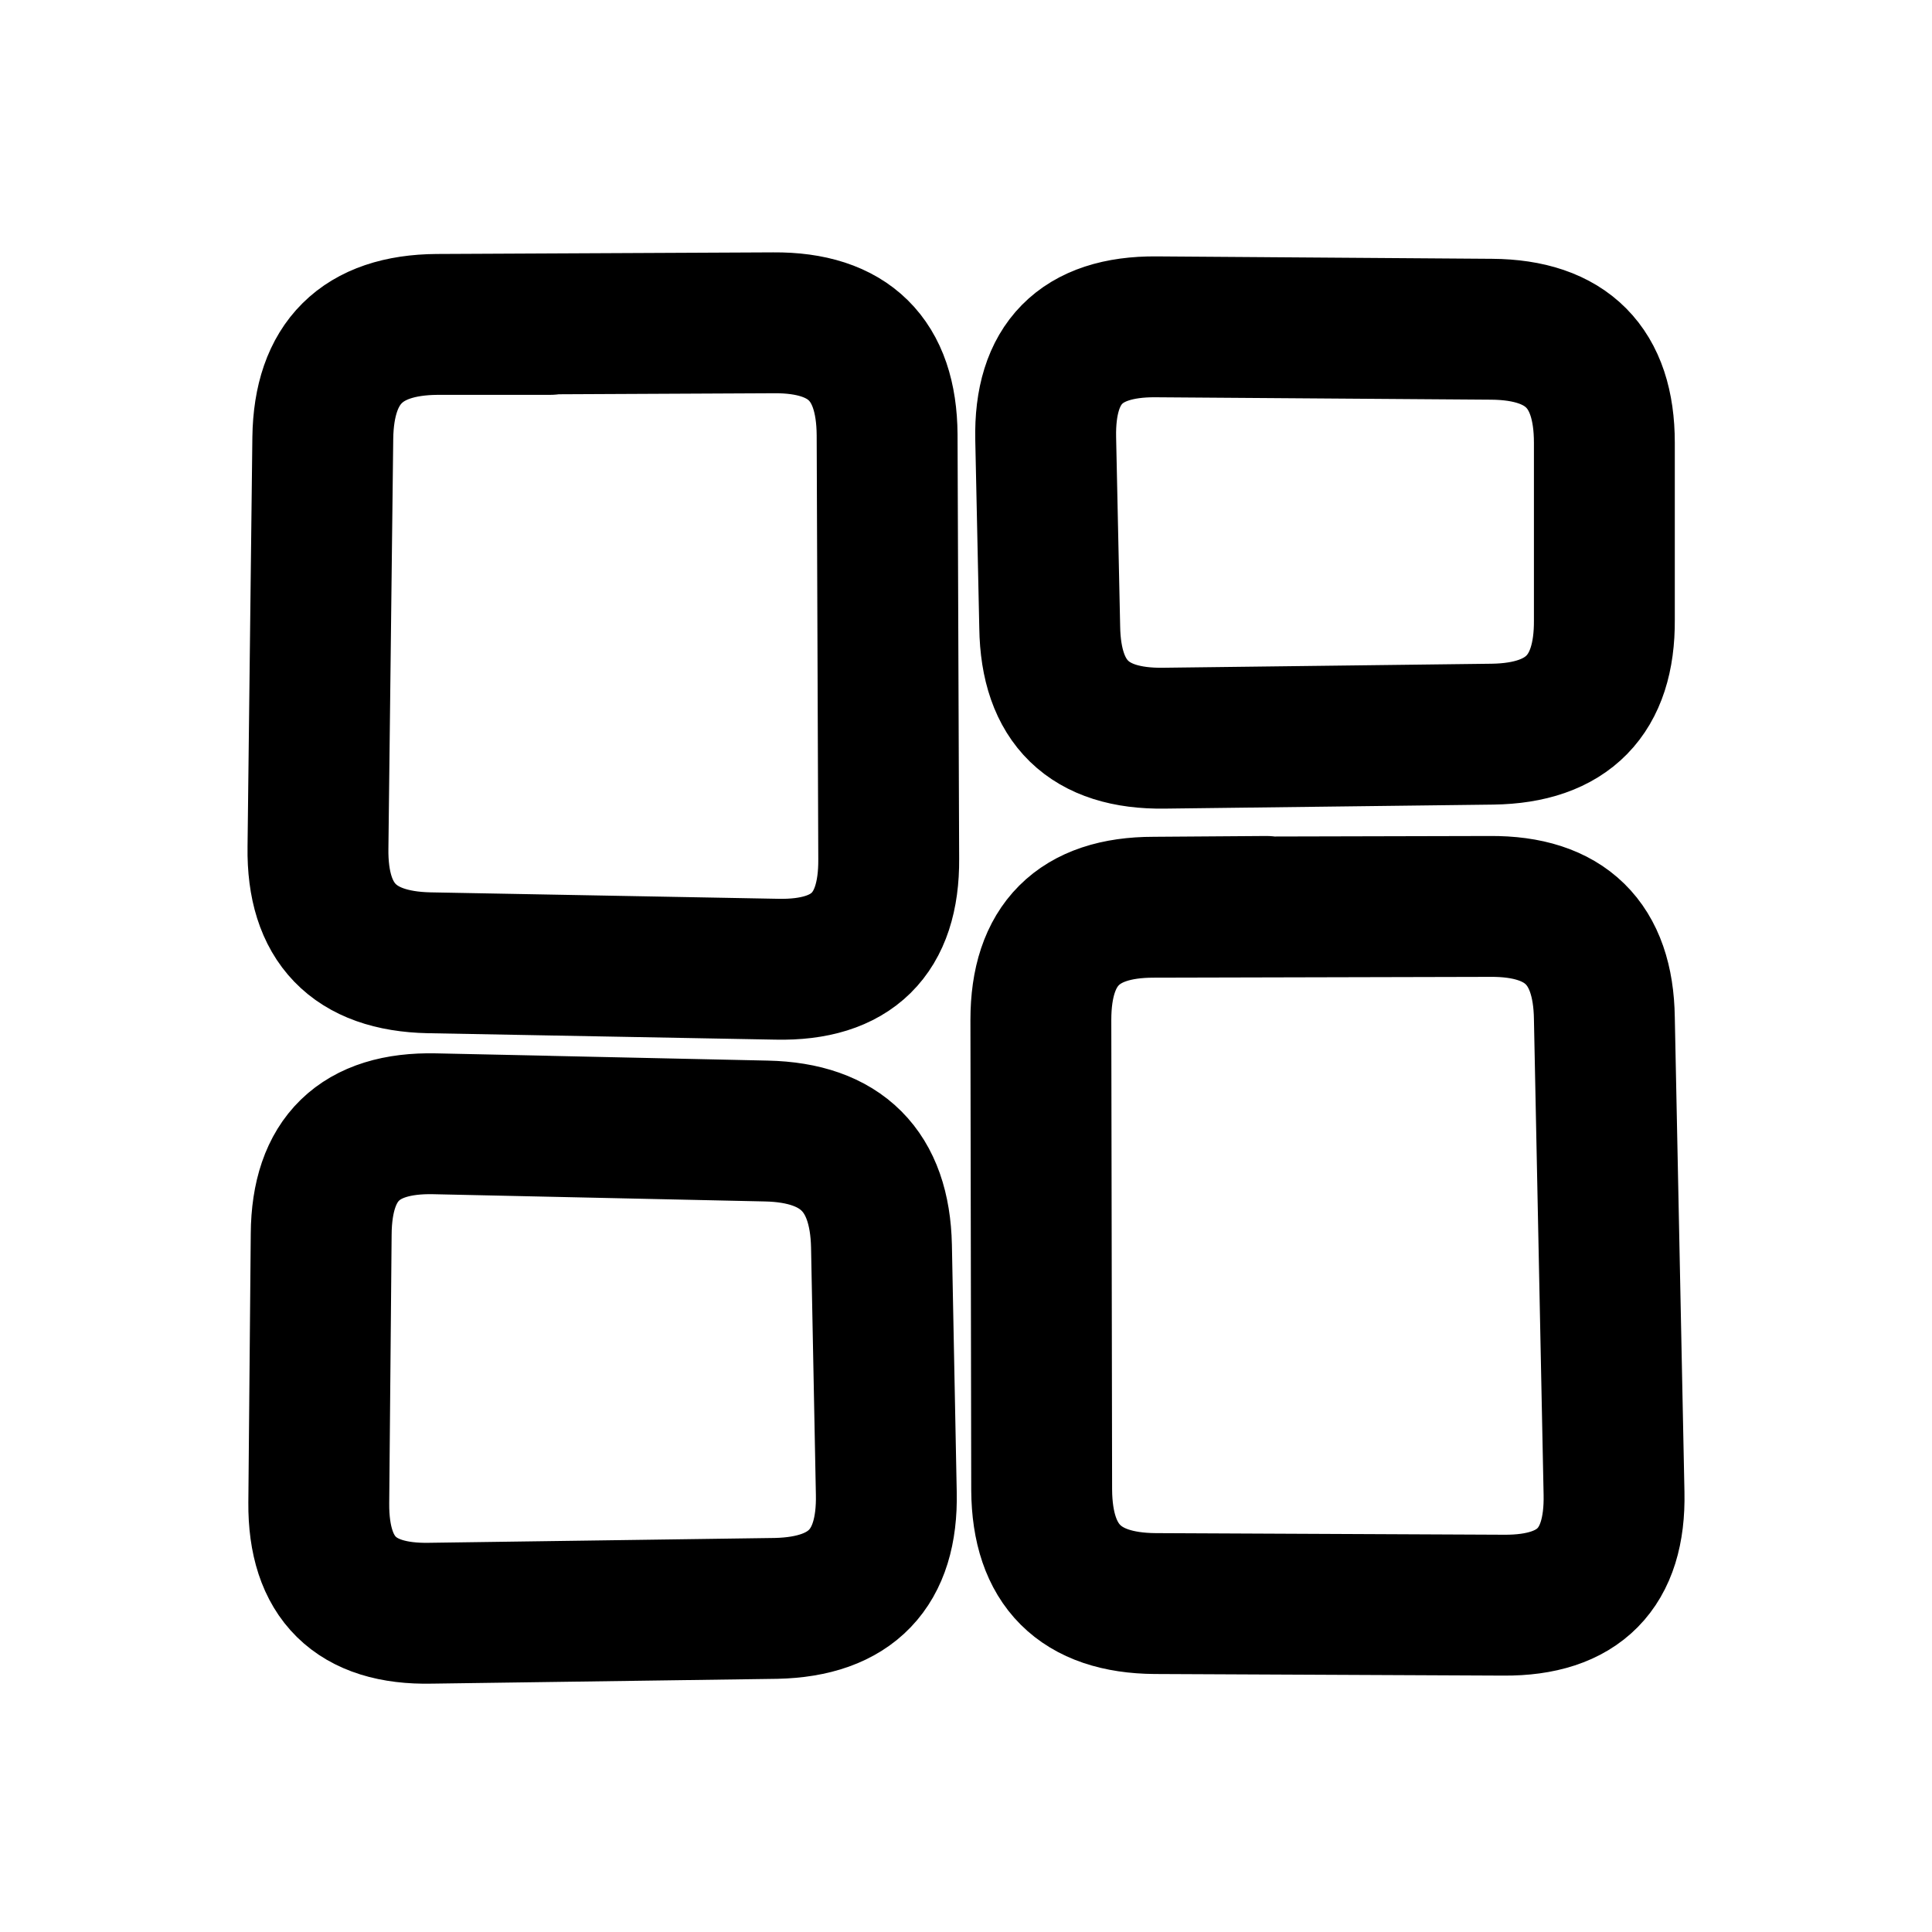
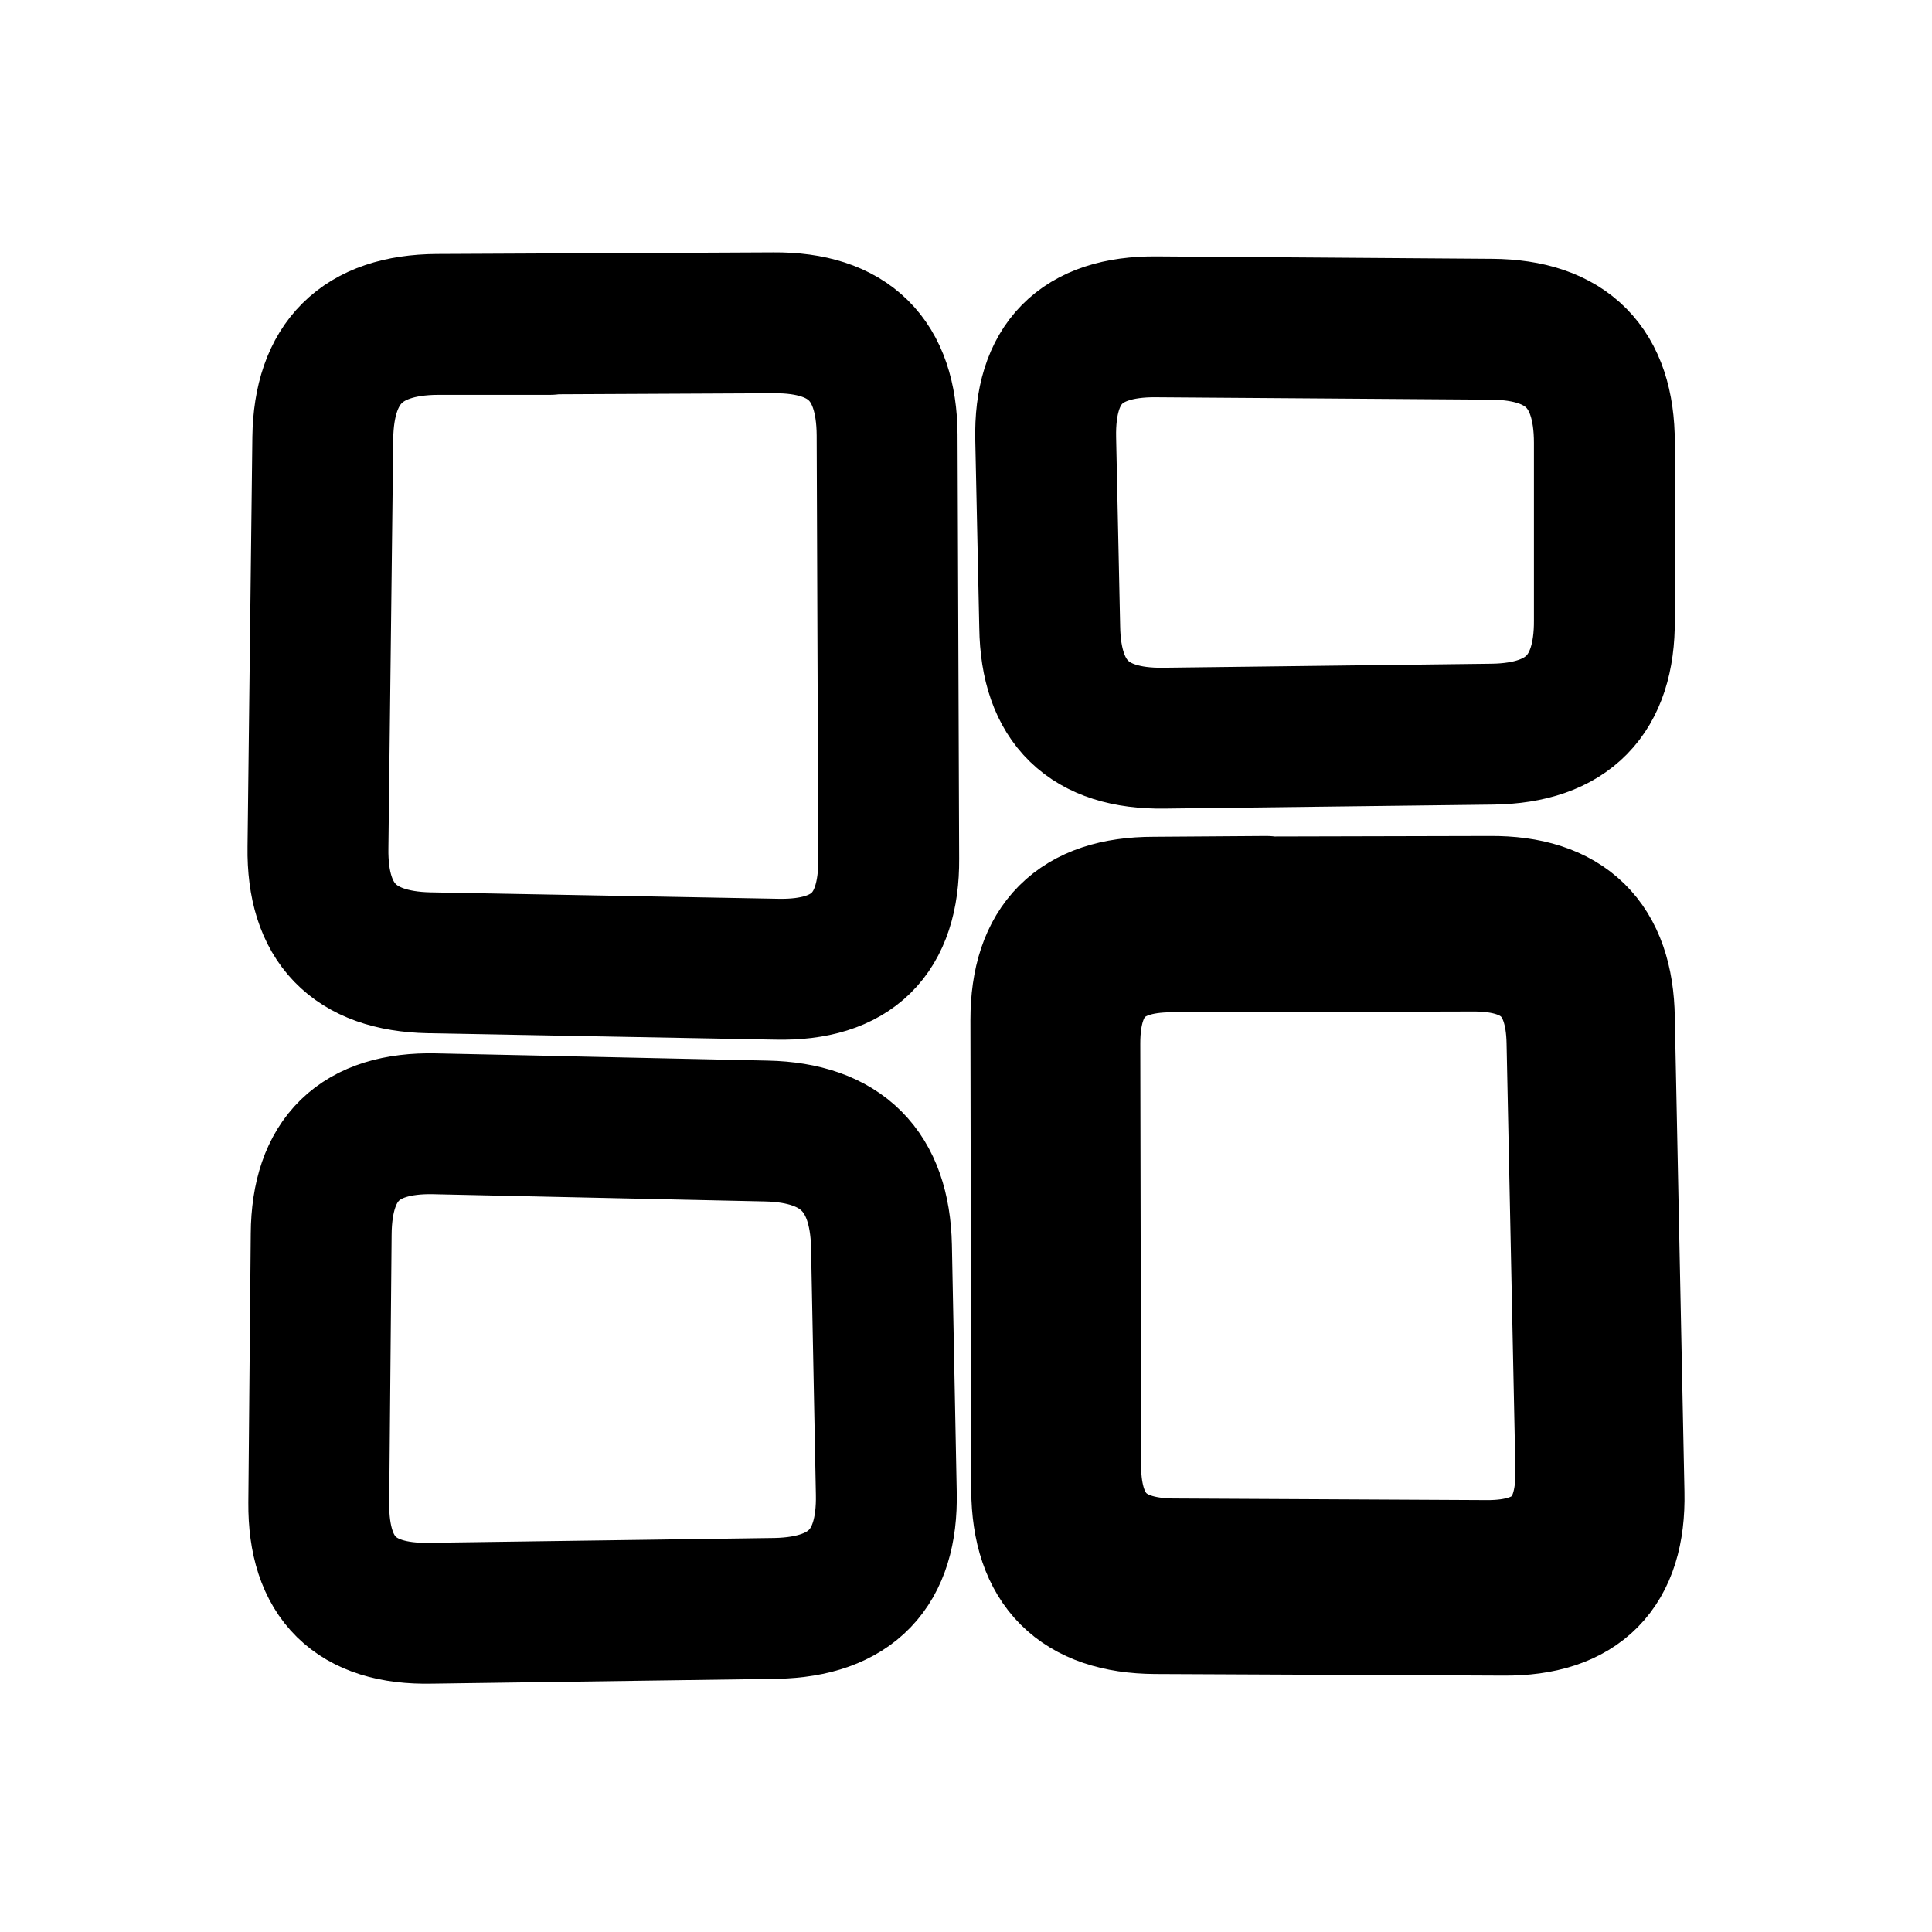
<svg xmlns="http://www.w3.org/2000/svg" viewBox="0 0 24 24" fill="none" stroke="currentColor" stroke-width="1.75" stroke-linecap="round" stroke-linejoin="round">
-   <path d="M 5.43 4.03 L 9.61 4.01 Q 11.01 4 11.02 5.4 L 11.04 10.67 Q 11.05 12.07 9.65 12.04 L 5.33 11.96 Q 3.93 11.93 3.95 10.53 L 4.01 5.44 Q 4.03 4.04 5.43 4.03 L 6.83 4.03" />
-   <path d="M 14.36 4.06 L 18.53 4.09 Q 19.93 4.1 19.93 5.5 L 19.93 7.7 Q 19.94 9.1 18.54 9.12 L 14.46 9.17 Q 13.06 9.19 13.04 7.79 L 12.99 5.45 Q 12.96 4.05 14.36 4.06 L 15.76 4.07" />
+   <path d="M 5.43 4.03 L 9.61 4.01 Q 11.01 4 11.02 5.4 L 11.04 10.67 Q 11.05 12.07 9.65 12.04 L 5.33 11.96 Q 3.93 11.93 3.95 10.53 L 4.01 5.44 Q 4.03 4.04 5.43 4.03 L 6.83 4.03" data-role="step" data-step="1" />
+   <path d="M 14.36 4.06 L 18.53 4.09 Q 19.93 4.1 19.93 5.5 L 19.93 7.7 Q 19.94 9.1 18.54 9.12 L 14.46 9.17 Q 13.06 9.19 13.04 7.79 L 12.99 5.45 Q 12.96 4.05 14.36 4.06 L 15.76 4.07" data-role="step" data-step="2" />
  <path d="M 14.33 11.27 L 18.51 11.26 Q 19.91 11.25 19.93 12.65 L 20.05 18.55 Q 20.08 19.95 18.68 19.94 L 14.35 19.92 Q 12.95 19.91 12.94 18.51 L 12.93 12.67 Q 12.93 11.27 14.33 11.27 L 15.73 11.26" data-role="body" />
-   <path d="M 5.4 13.96 L 9.52 14.05 Q 10.92 14.08 10.95 15.48 L 11.01 18.55 Q 11.04 19.95 9.64 19.98 L 5.35 20.04 Q 3.95 20.07 3.96 18.67 L 3.99 15.33 Q 4 13.93 5.4 13.96 L 6.8 13.99" />
+   <path d="M 5.4 13.96 L 9.52 14.05 Q 10.92 14.08 10.95 15.48 L 11.01 18.55 Q 11.04 19.95 9.64 19.98 L 5.35 20.04 Q 3.95 20.07 3.96 18.67 L 3.99 15.33 Q 4 13.93 5.4 13.96 L 6.8 13.99" data-role="step" data-step="3" />
+   <path d="M 14.55 11.7 L 18.31 11.69 Q 19.57 11.69 19.59 12.95 L 19.7 18.26 Q 19.72 19.52 18.46 19.51 L 14.57 19.49 Q 13.31 19.48 13.3 18.22 L 13.29 12.96 Q 13.29 11.7 14.55 11.7 L 15.81 11.69" data-role="step" data-step="4" data-rest="hidden" />
</svg>
